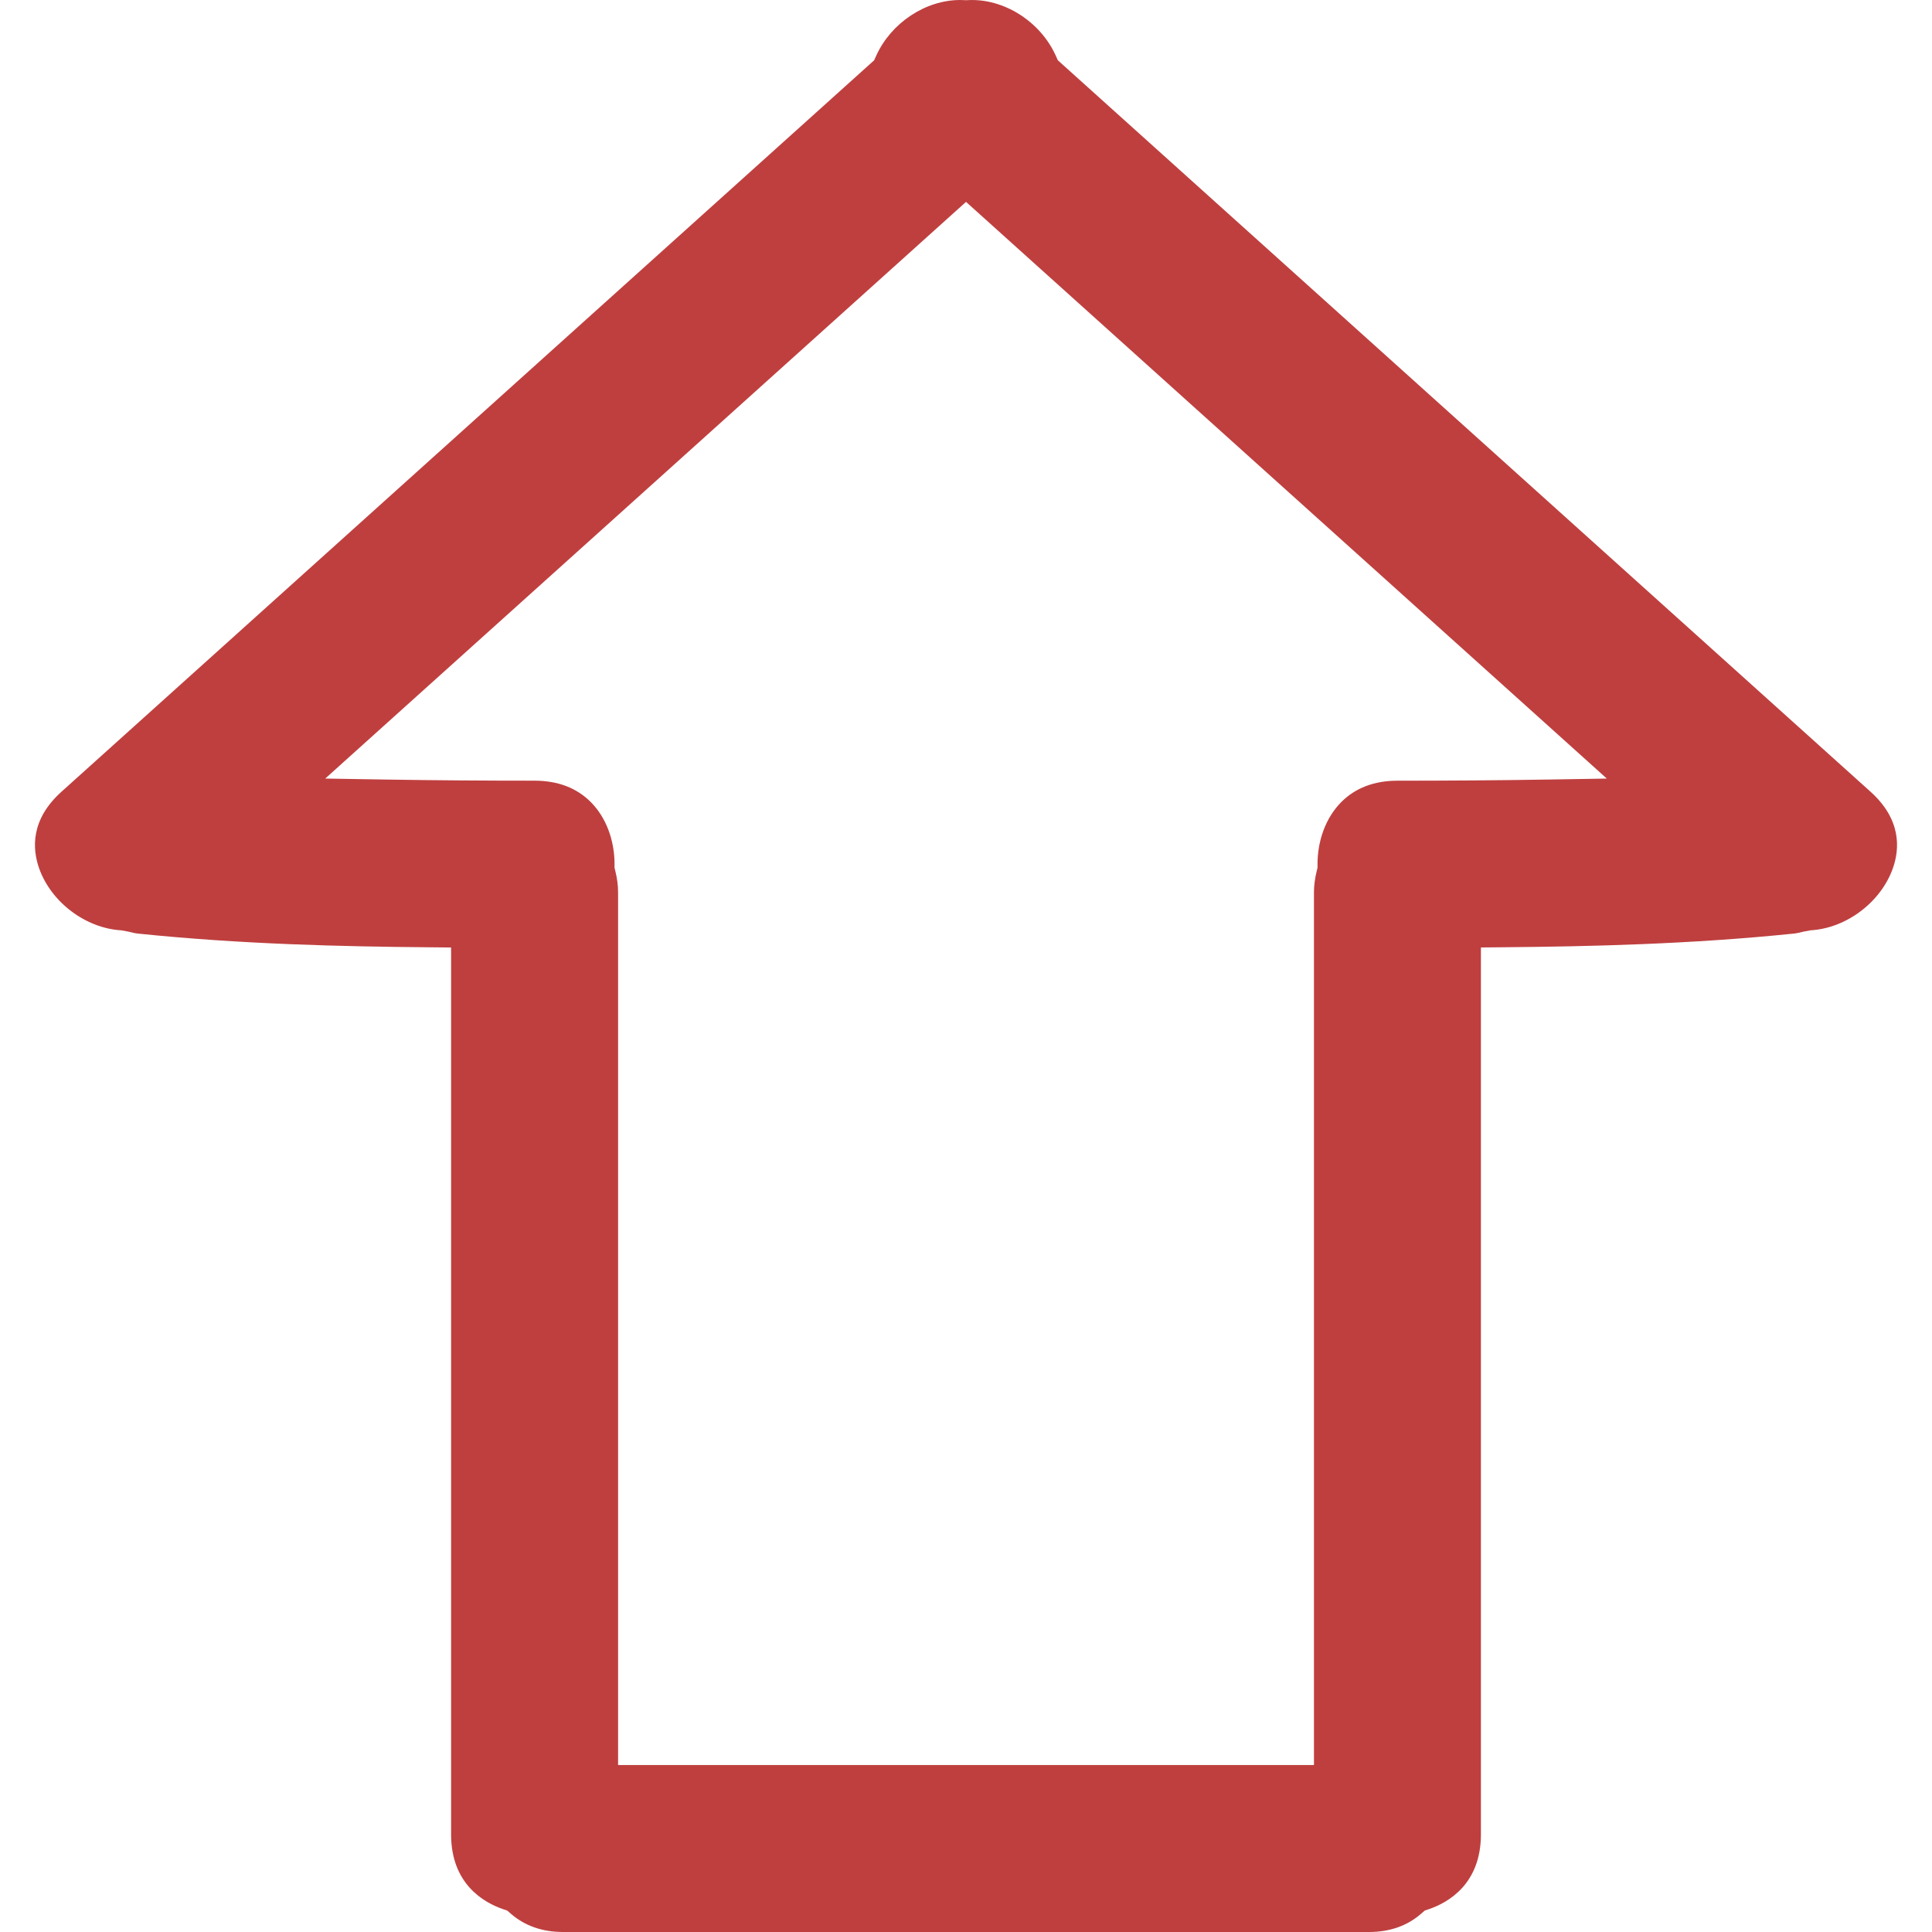
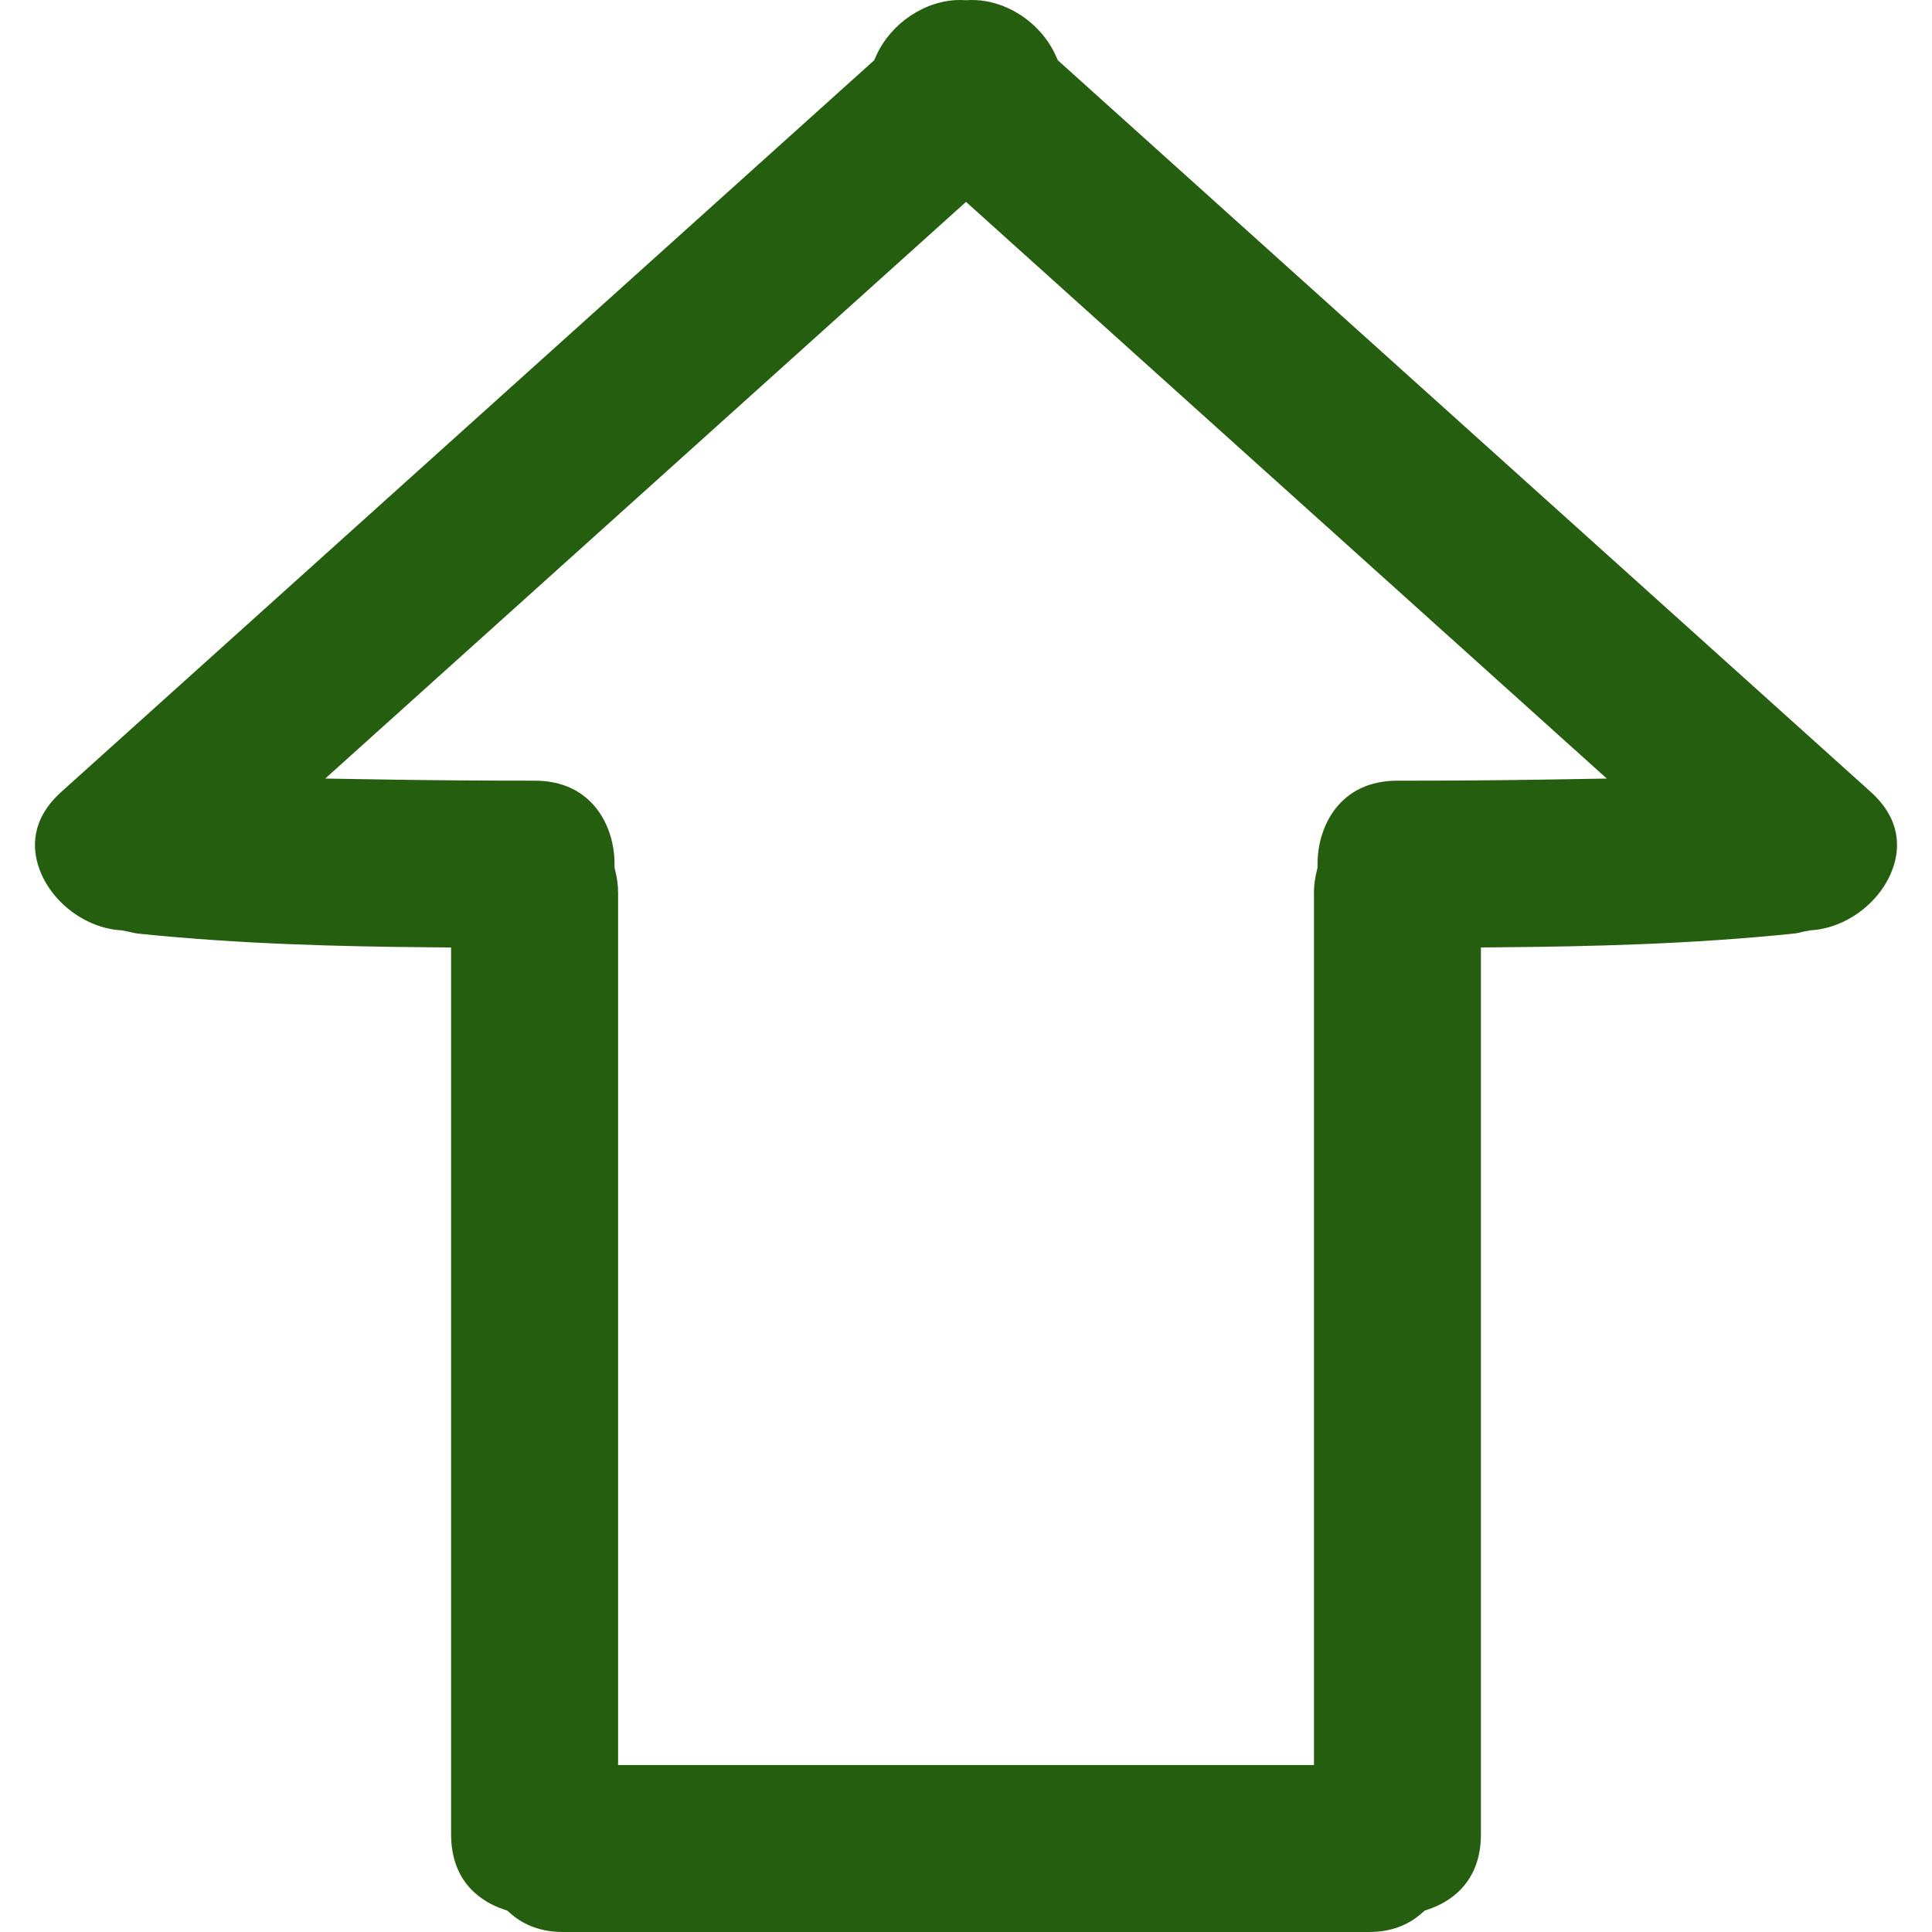
- <svg xmlns="http://www.w3.org/2000/svg" fill="#bf3f3f" version="1.1" id="Capa_1" width="800px" height="800px" viewBox="0 0 429.658 429.658" xml:space="preserve">
+ <svg xmlns="http://www.w3.org/2000/svg" fill="#255E0F" version="1.1" id="Capa_1" width="800px" height="800px" viewBox="0 0 429.658 429.658" xml:space="preserve">
  <g>
    <g>
      <path d="M235.252,13.406l-0.447-0.998c-3.417-7.622-11.603-12.854-19.677-12.375l-0.3,0.016l-0.302-0.016    C214.194,0.011,213.856,0,213.524,0c-7.706,0-15.386,5.104-18.674,12.413l-0.452,0.998L13.662,176.079    c-6.871,6.183-6.495,12.657-4.971,16.999c2.661,7.559,10.361,13.373,18.313,13.82l1.592,0.297c0.68,0.168,1.356,0.348,2.095,0.427    c23.036,2.381,45.519,2.876,64.472,3.042l5.154,0.048V407.93c0,11.023,7.221,15.152,11.522,16.635l0.967,0.33l0.77,0.671    c3.105,2.717,7.02,4.093,11.644,4.093h179.215c4.626,0,8.541-1.376,11.639-4.093l0.771-0.671l0.965-0.33    c4.307-1.482,11.532-5.611,11.532-16.635V210.706l5.149-0.048c18.961-0.17,41.446-0.666,64.475-3.042    c0.731-0.079,1.407-0.254,2.082-0.422l1.604-0.302c7.952-0.447,15.65-6.262,18.312-13.82c1.528-4.336,1.899-10.811-4.972-16.998    L235.252,13.406z M344.114,173.365c-11.105,0.18-22.216,0.254-33.337,0.254c-5.153,0-9.363,1.607-12.507,4.768    c-3.372,3.4-5.296,8.48-5.266,13.932l0.005,0.65l-0.157,0.629c-0.437,1.767-0.64,3.336-0.64,4.928v194.001H137.458V198.526    c0-1.597-0.201-3.161-0.638-4.928l-0.157-0.629l0.005-0.65c0.031-5.456-1.892-10.537-5.271-13.937    c-3.141-3.161-7.353-4.763-12.507-4.768c-11.124,0-22.224-0.074-33.337-0.254l-13.223-0.218L214.834,44.897l142.503,128.249    L344.114,173.365z" />
    </g>
  </g>
</svg>
